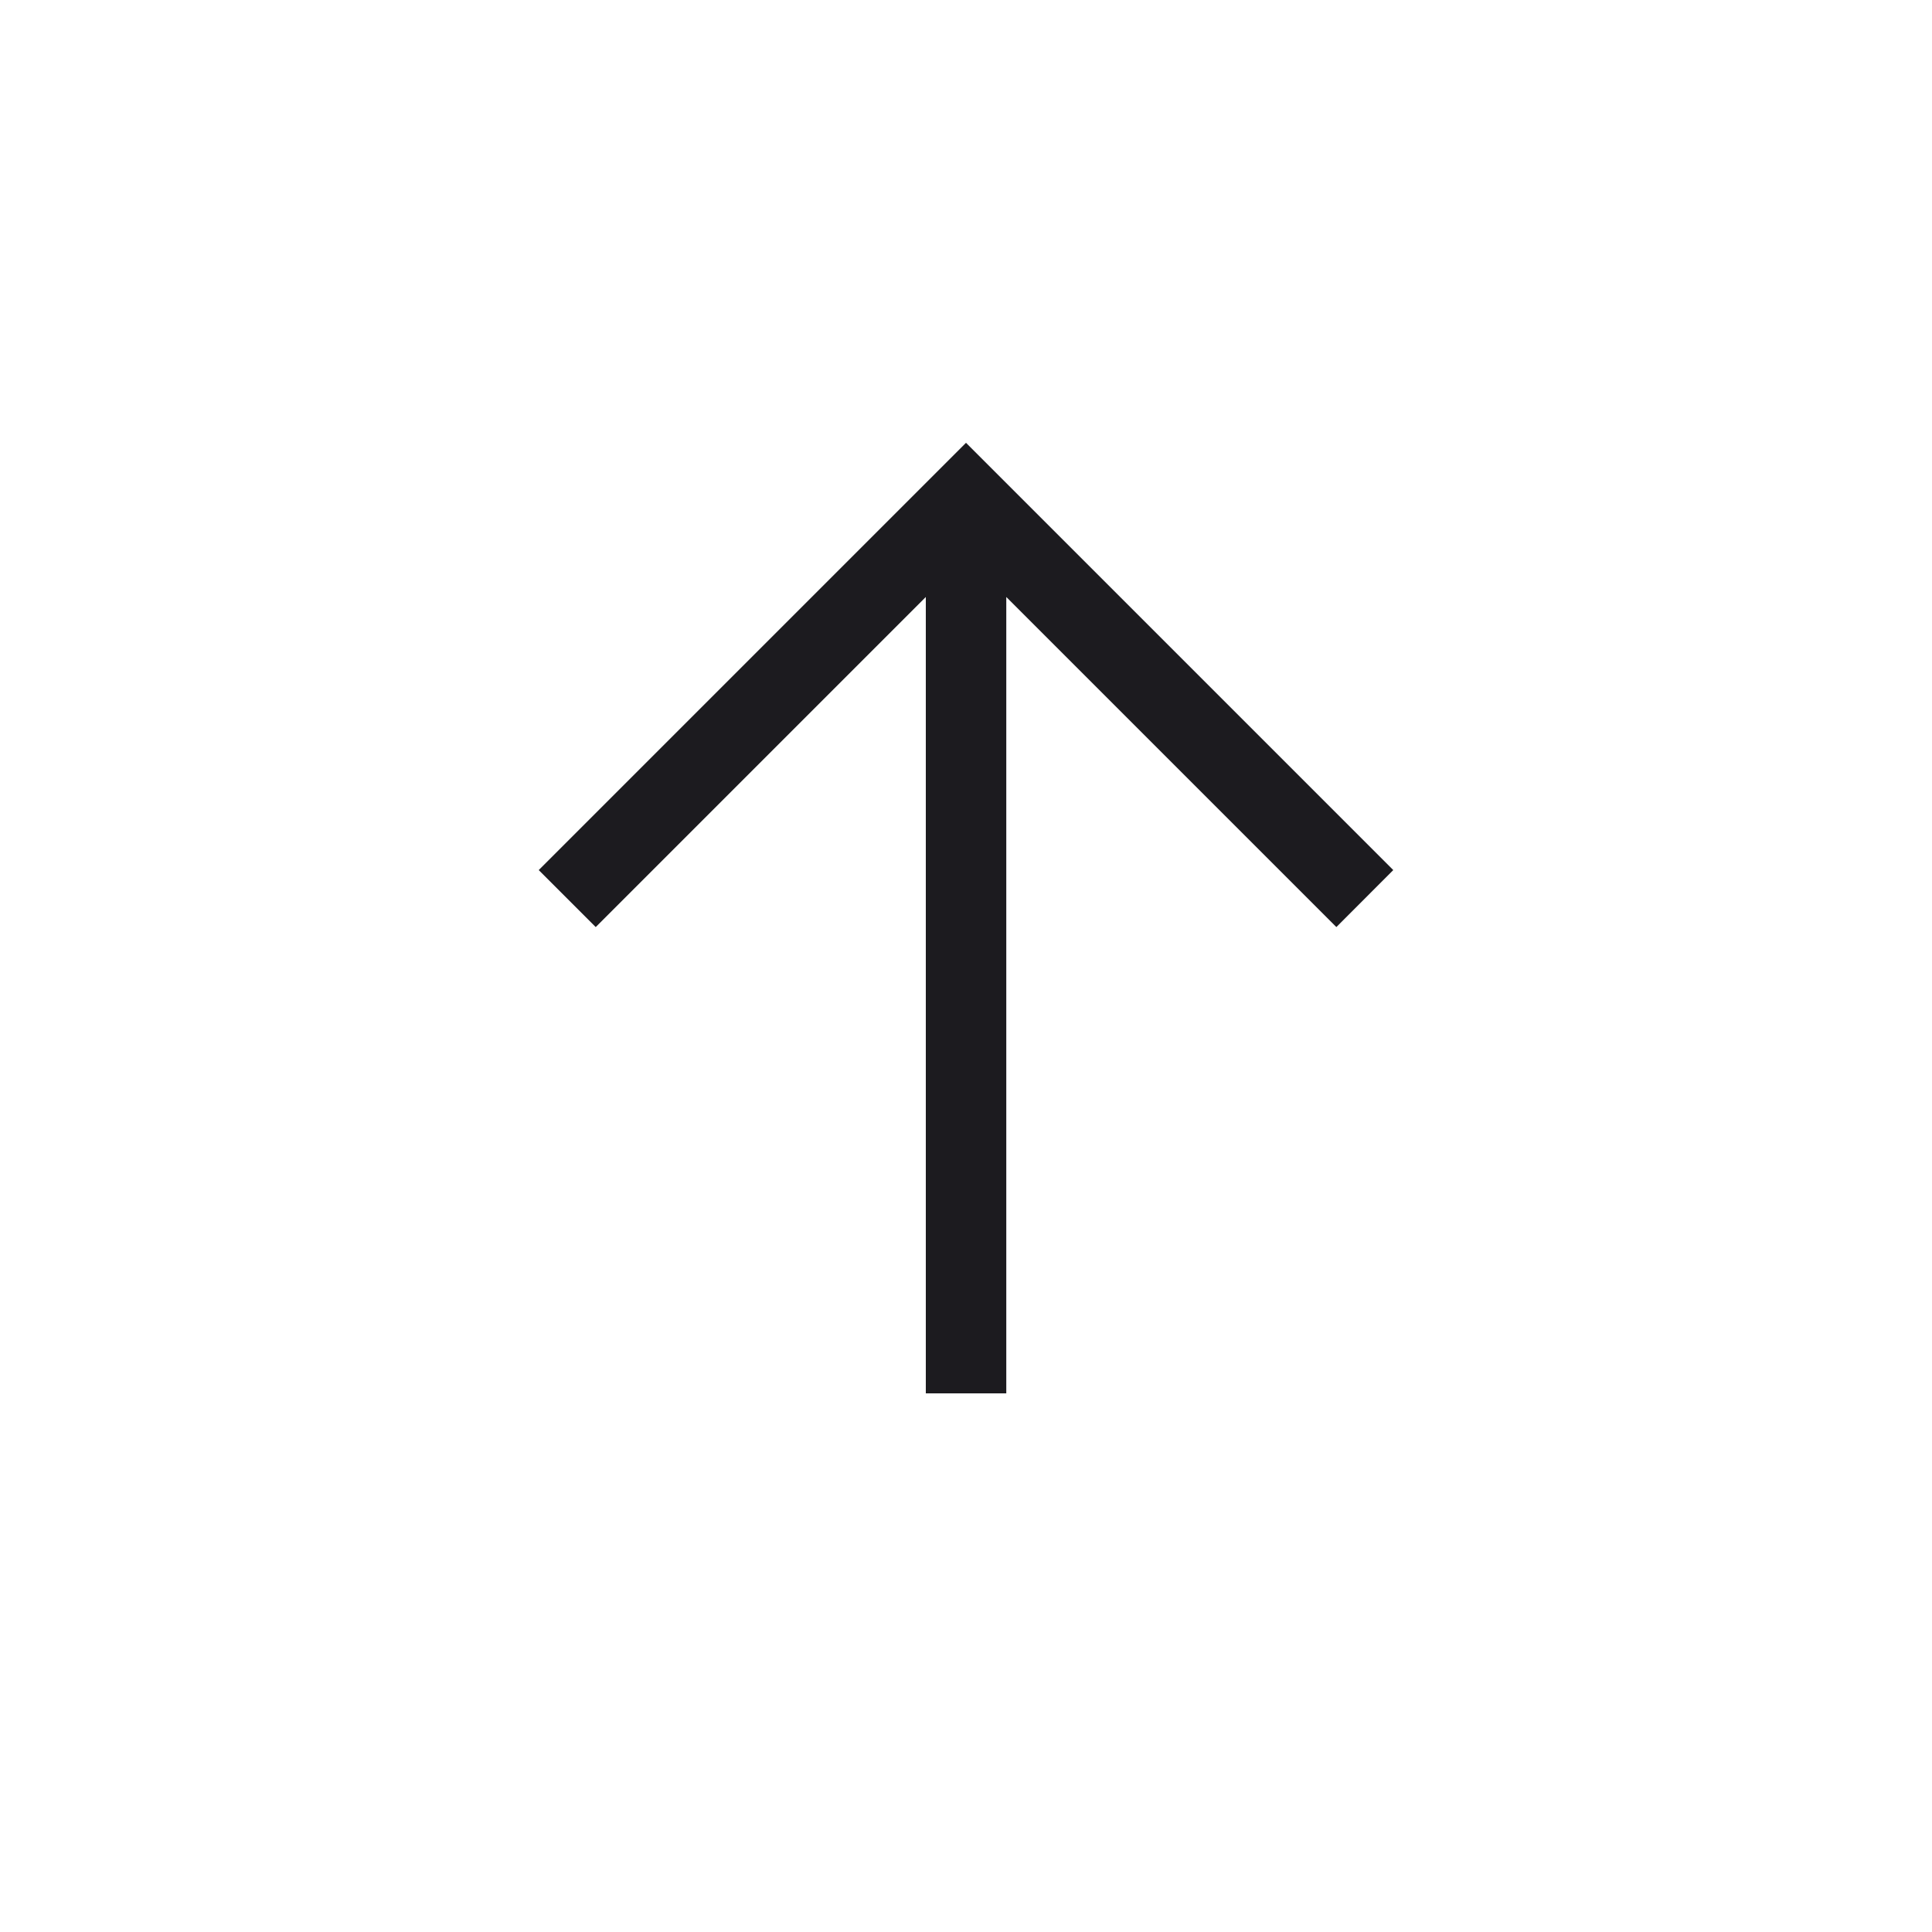
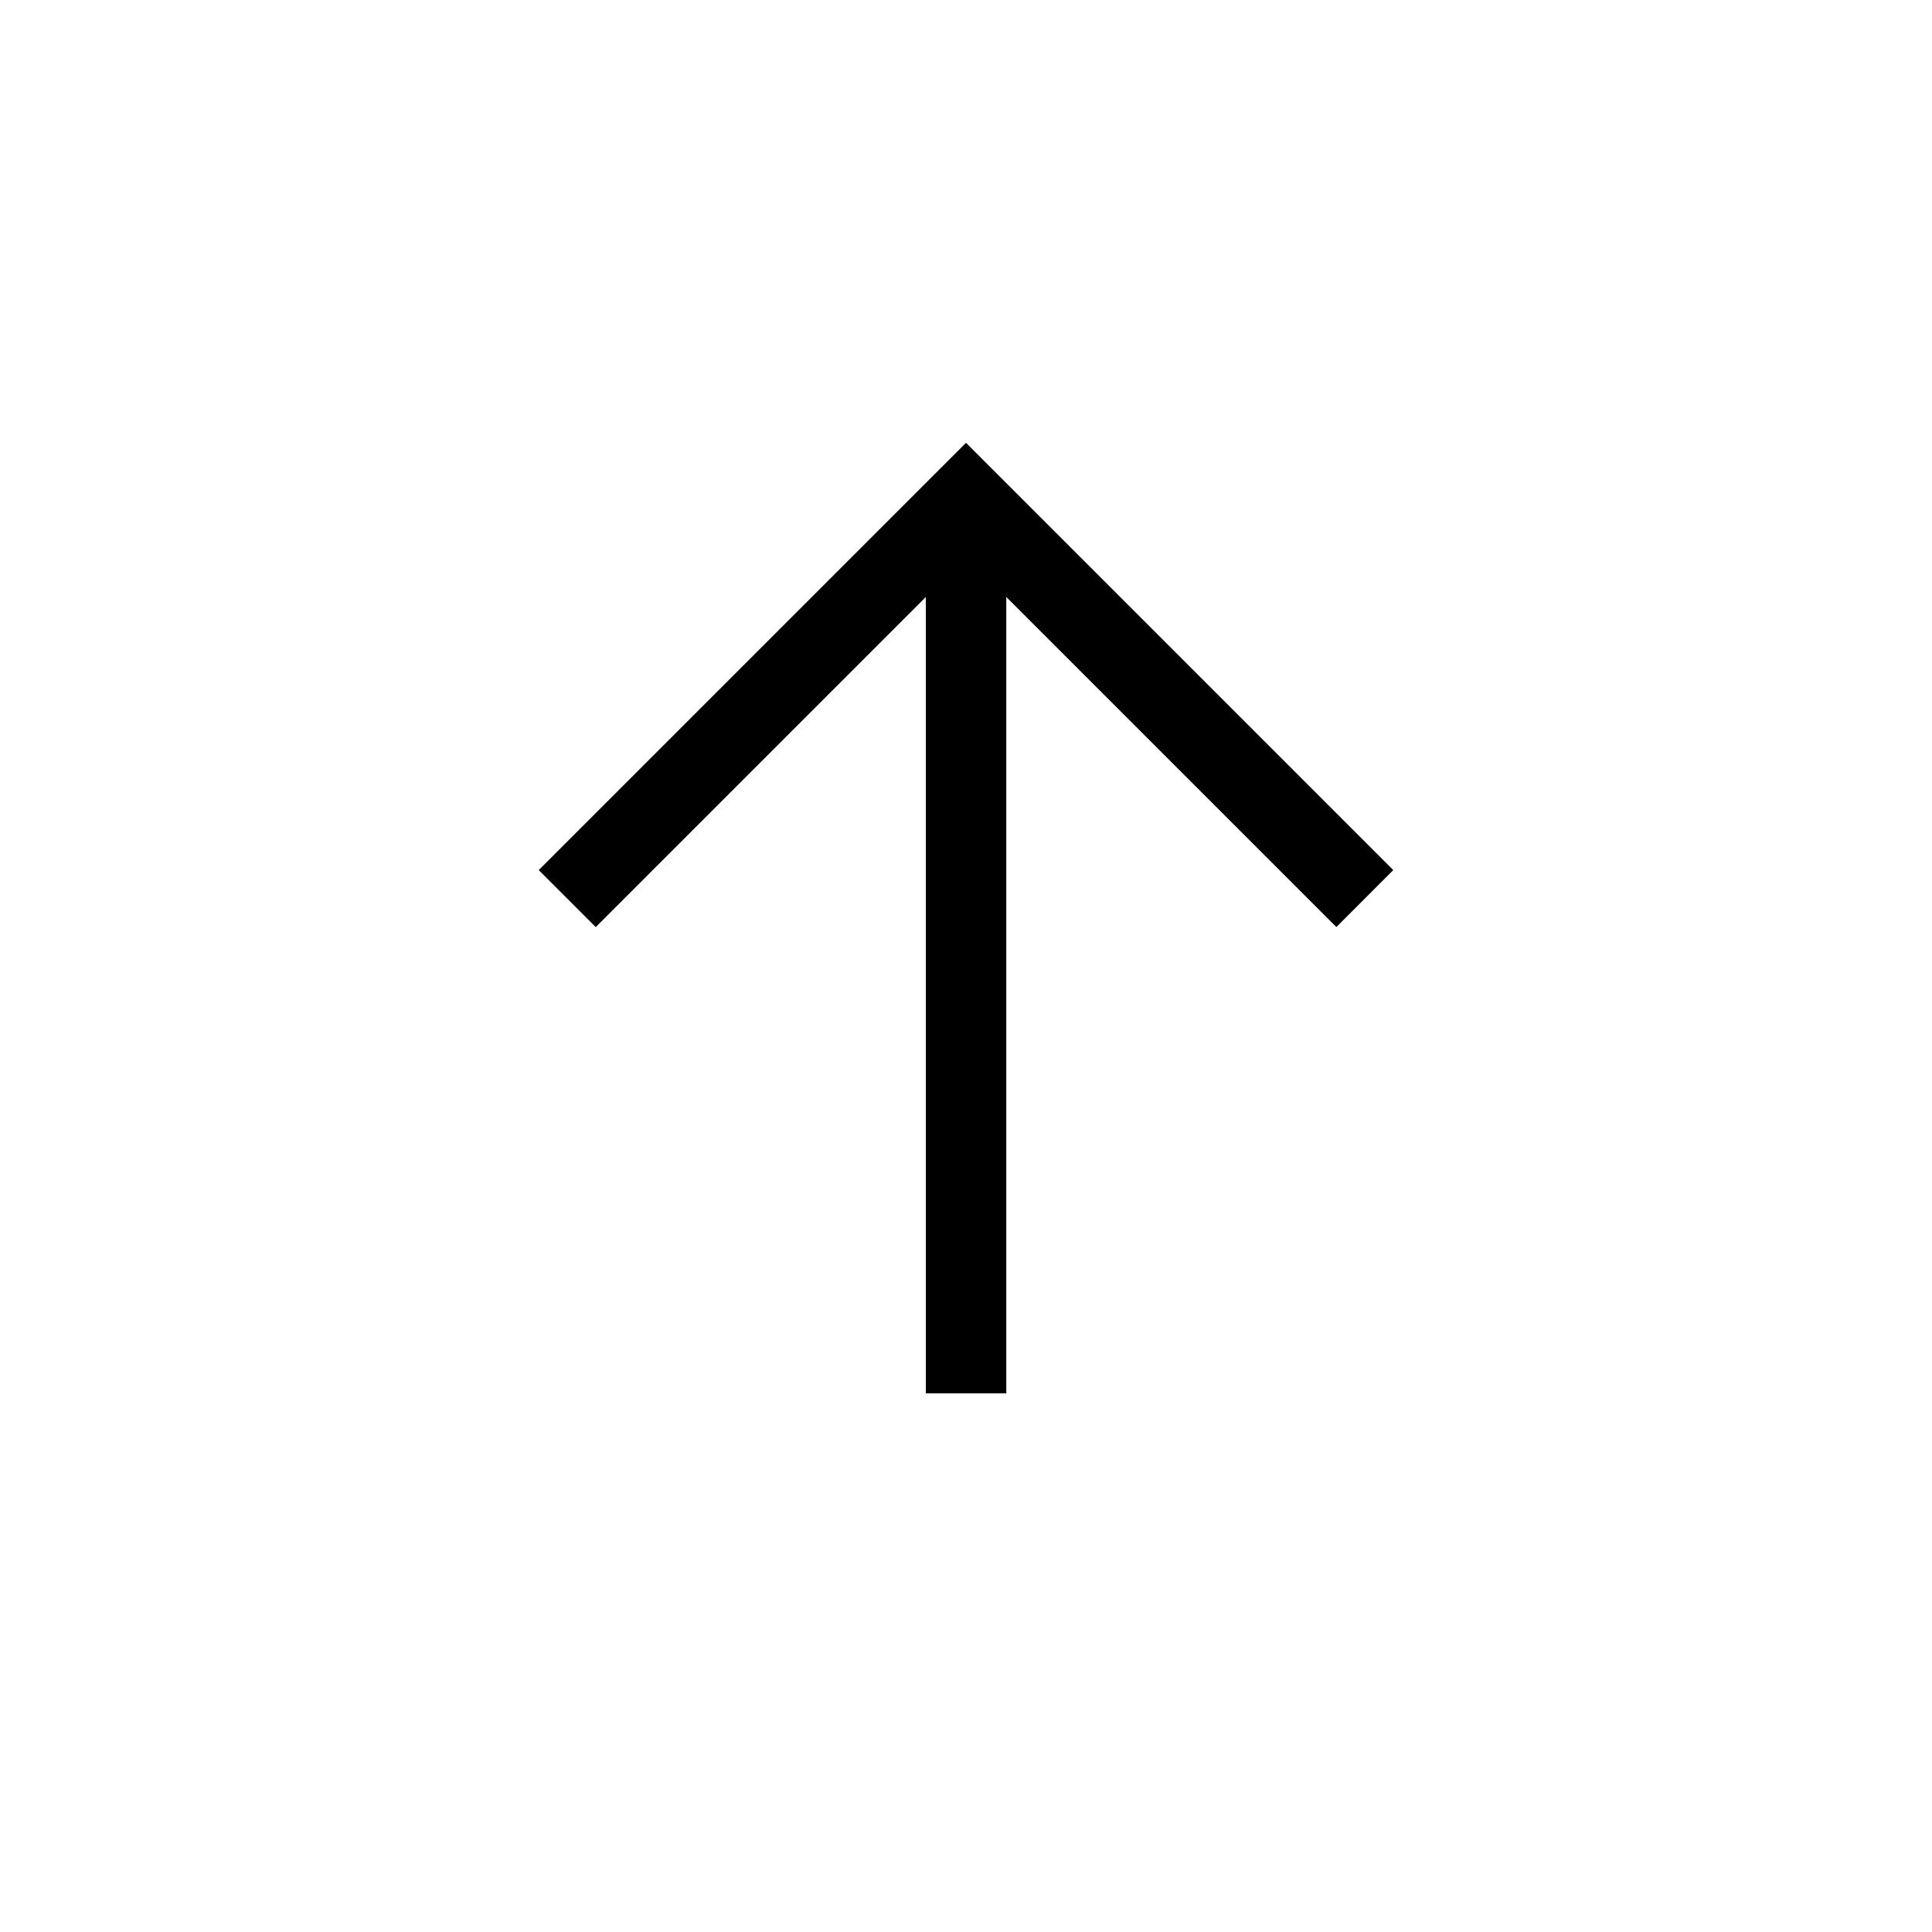
<svg xmlns="http://www.w3.org/2000/svg" width="20" height="20" viewBox="0 0 20 20" fill="none">
  <mask id="mask0_2024_5477" style="mask-type:alpha" maskUnits="userSpaceOnUse" x="0" y="0" width="20" height="20">
    <rect width="20" height="20" fill="#D9D9D9" />
  </mask>
  <g mask="url(#mask0_2024_5477)">
-     <path d="M9.584 14.424V6.18L6.167 9.597L5.577 9.007L10 4.584L14.423 9.007L13.834 9.597L10.417 6.18V14.424H9.584Z" fill="#1C1B1F" />
+     <path d="M9.584 14.424V6.18L6.167 9.597L5.577 9.007L10 4.584L14.423 9.007L13.834 9.597L10.417 6.18V14.424H9.584Z" fill="currentColor" />
  </g>
</svg>
